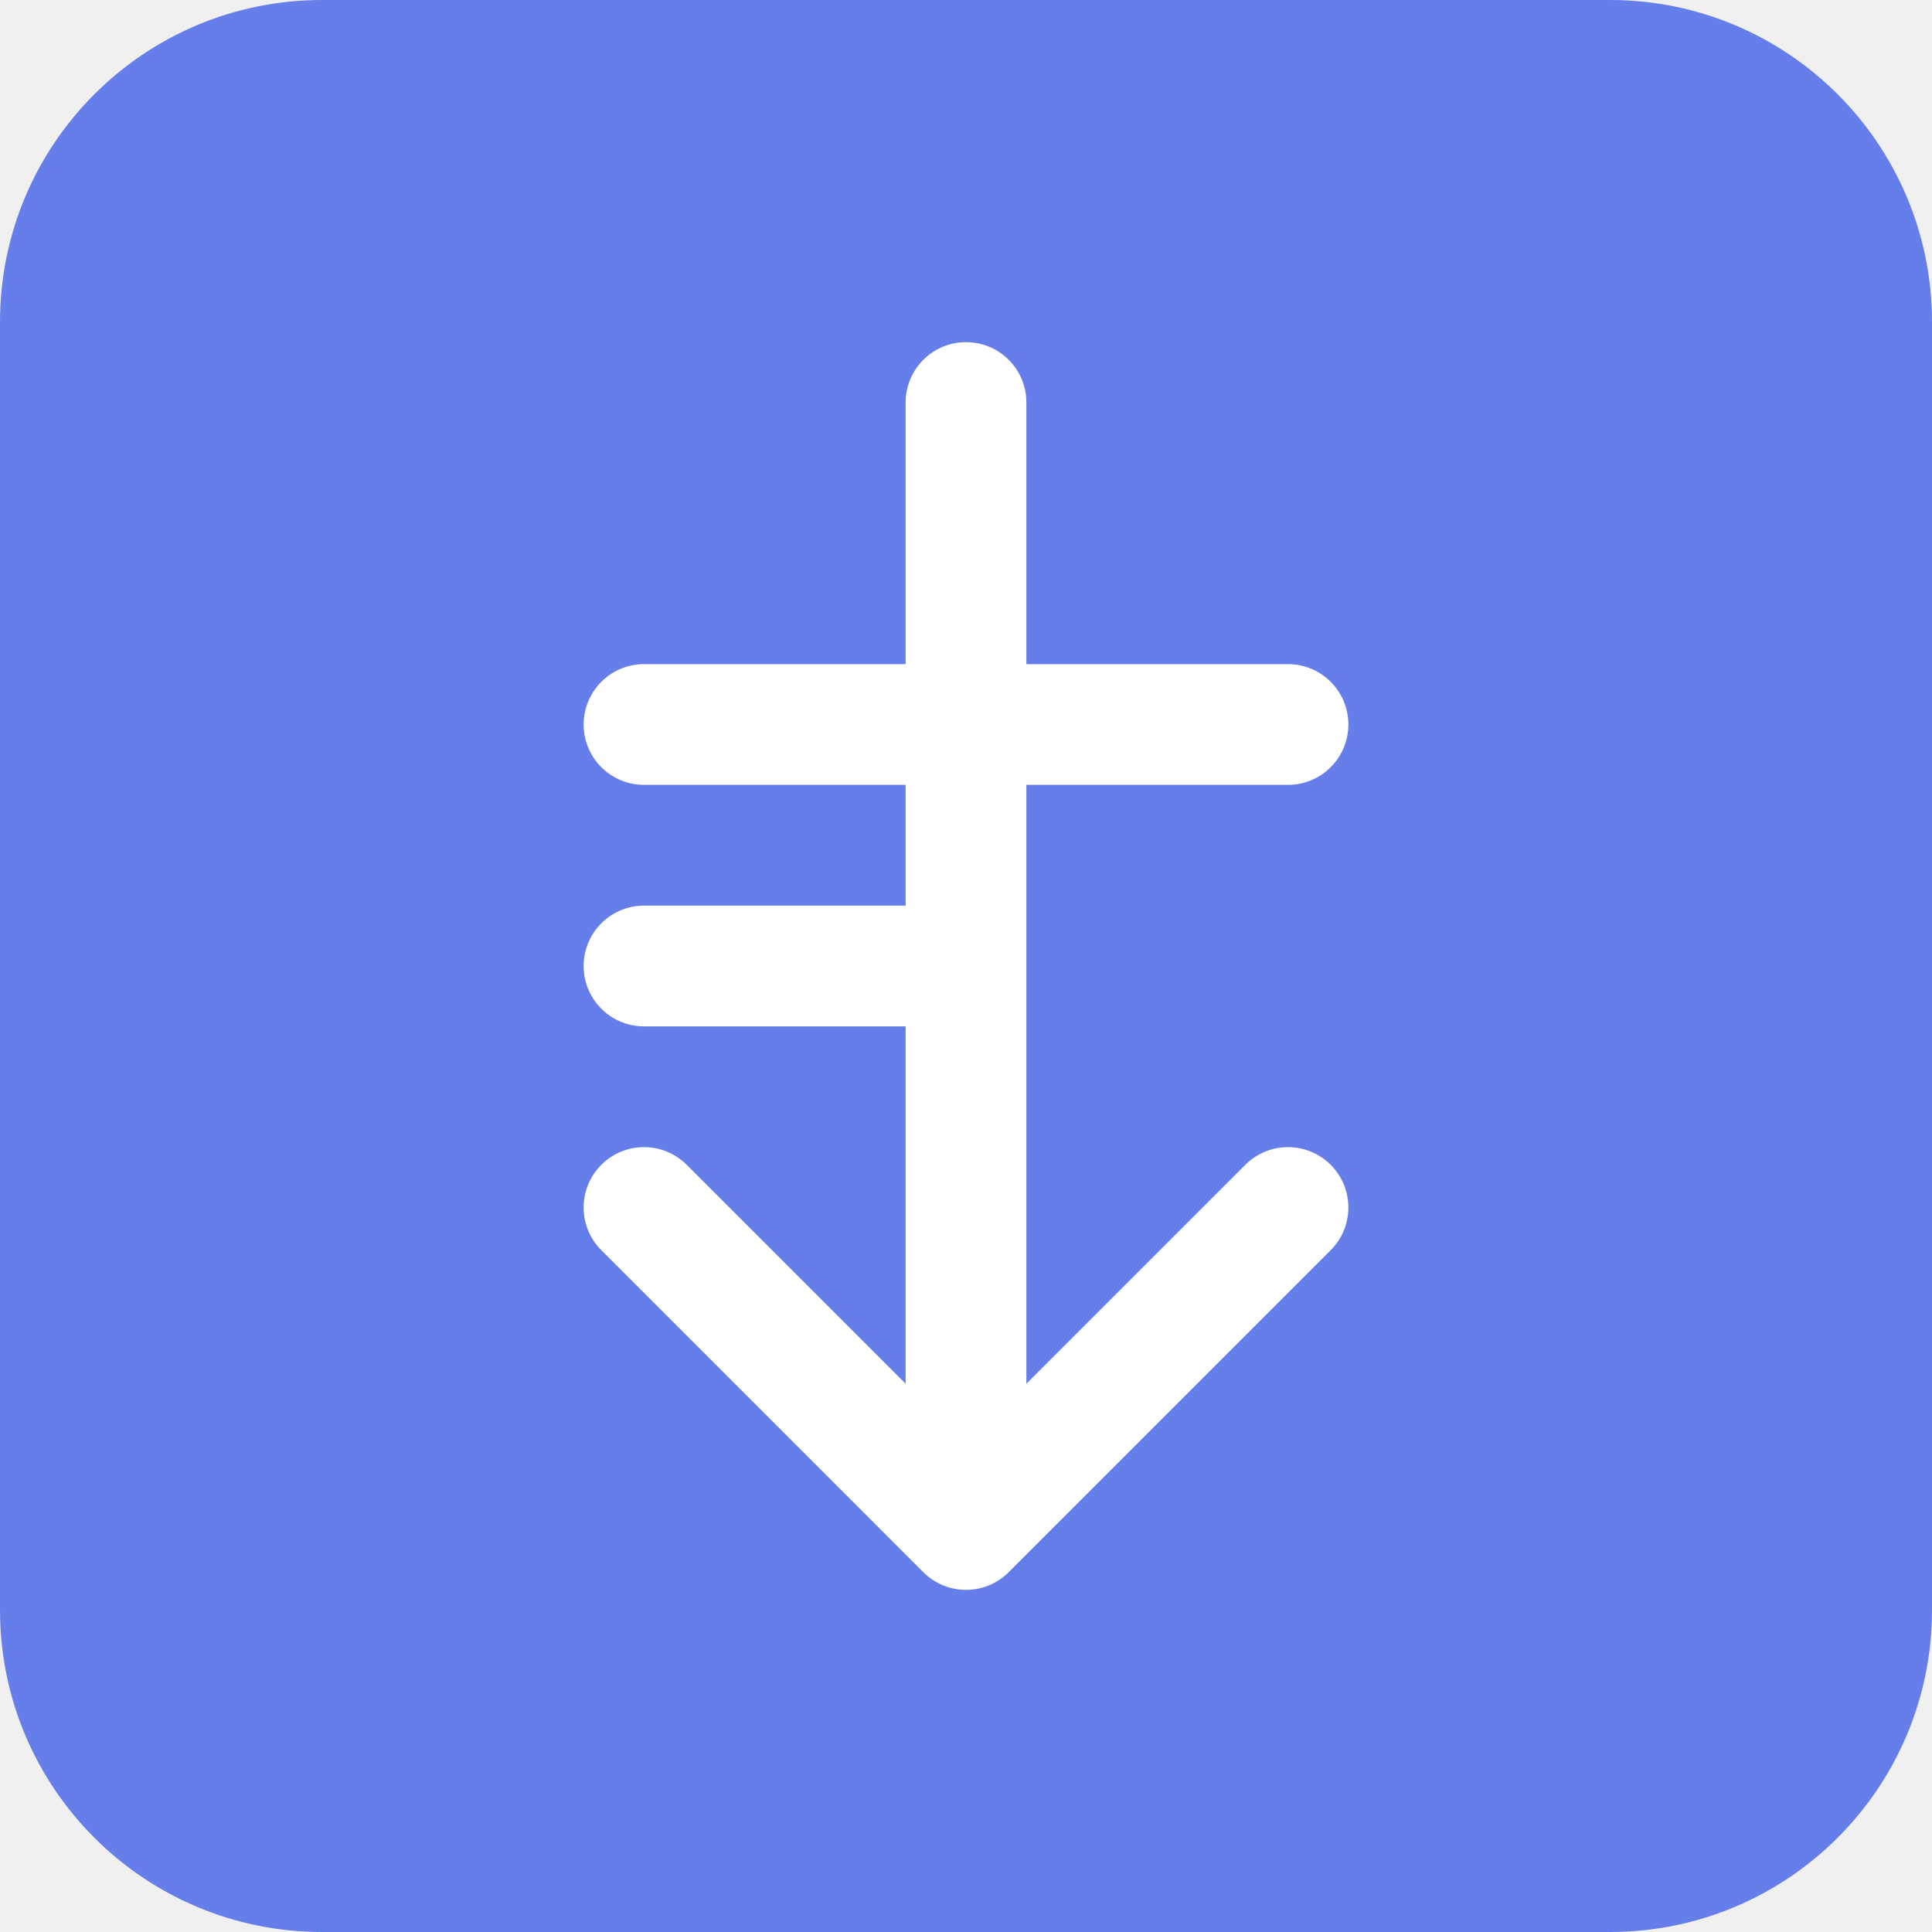
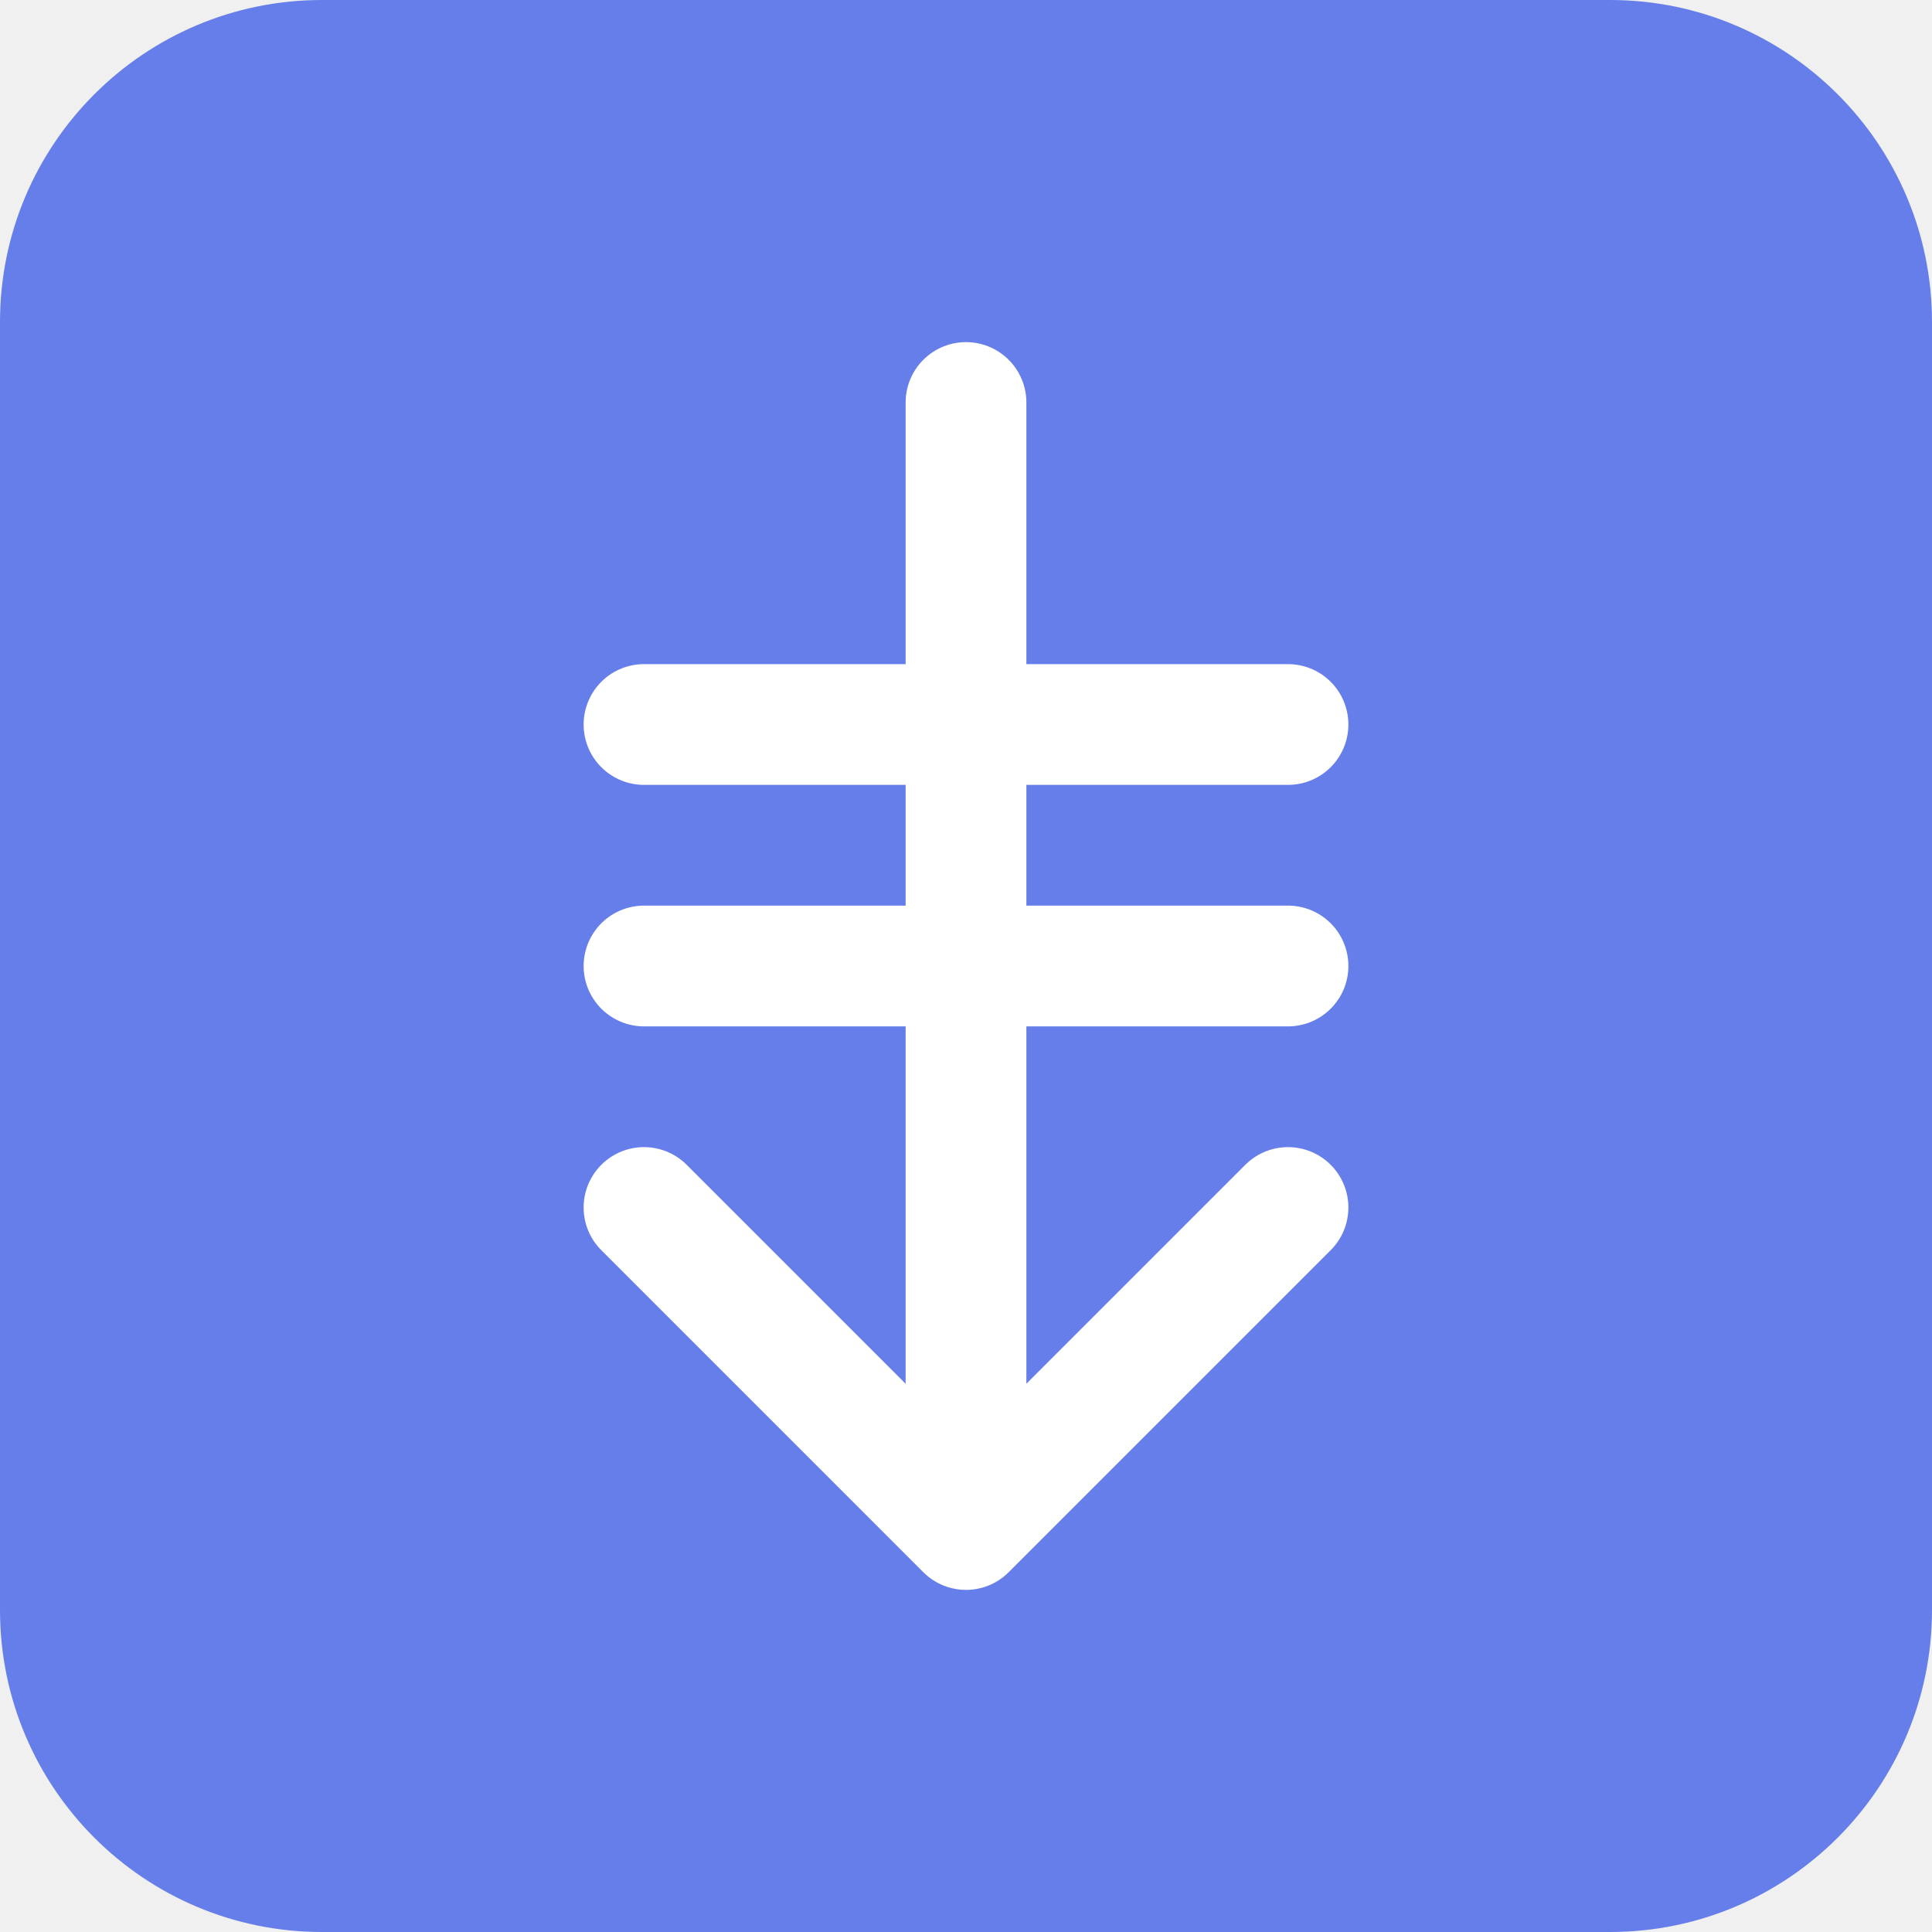
<svg xmlns="http://www.w3.org/2000/svg" width="48" height="48" viewBox="0 0 48 48">
  <rect width="48" height="48" rx="8" fill="#667eea" />
-   <path d="M24 10 L24 38 M16 30 L24 38 L32 30 M24 18 L16 18 M24 24 L16 24 M24 18 L32 18" stroke="white" stroke-width="3" fill="none" stroke-linecap="round" stroke-linejoin="round" />
+   <path d="M24 10 L24 38 M16 30 L24 38 L32 30 M16 18 L32 18 M16 24 L32 24" stroke="white" stroke-width="3" fill="none" stroke-linecap="round" stroke-linejoin="round" />
</svg>
